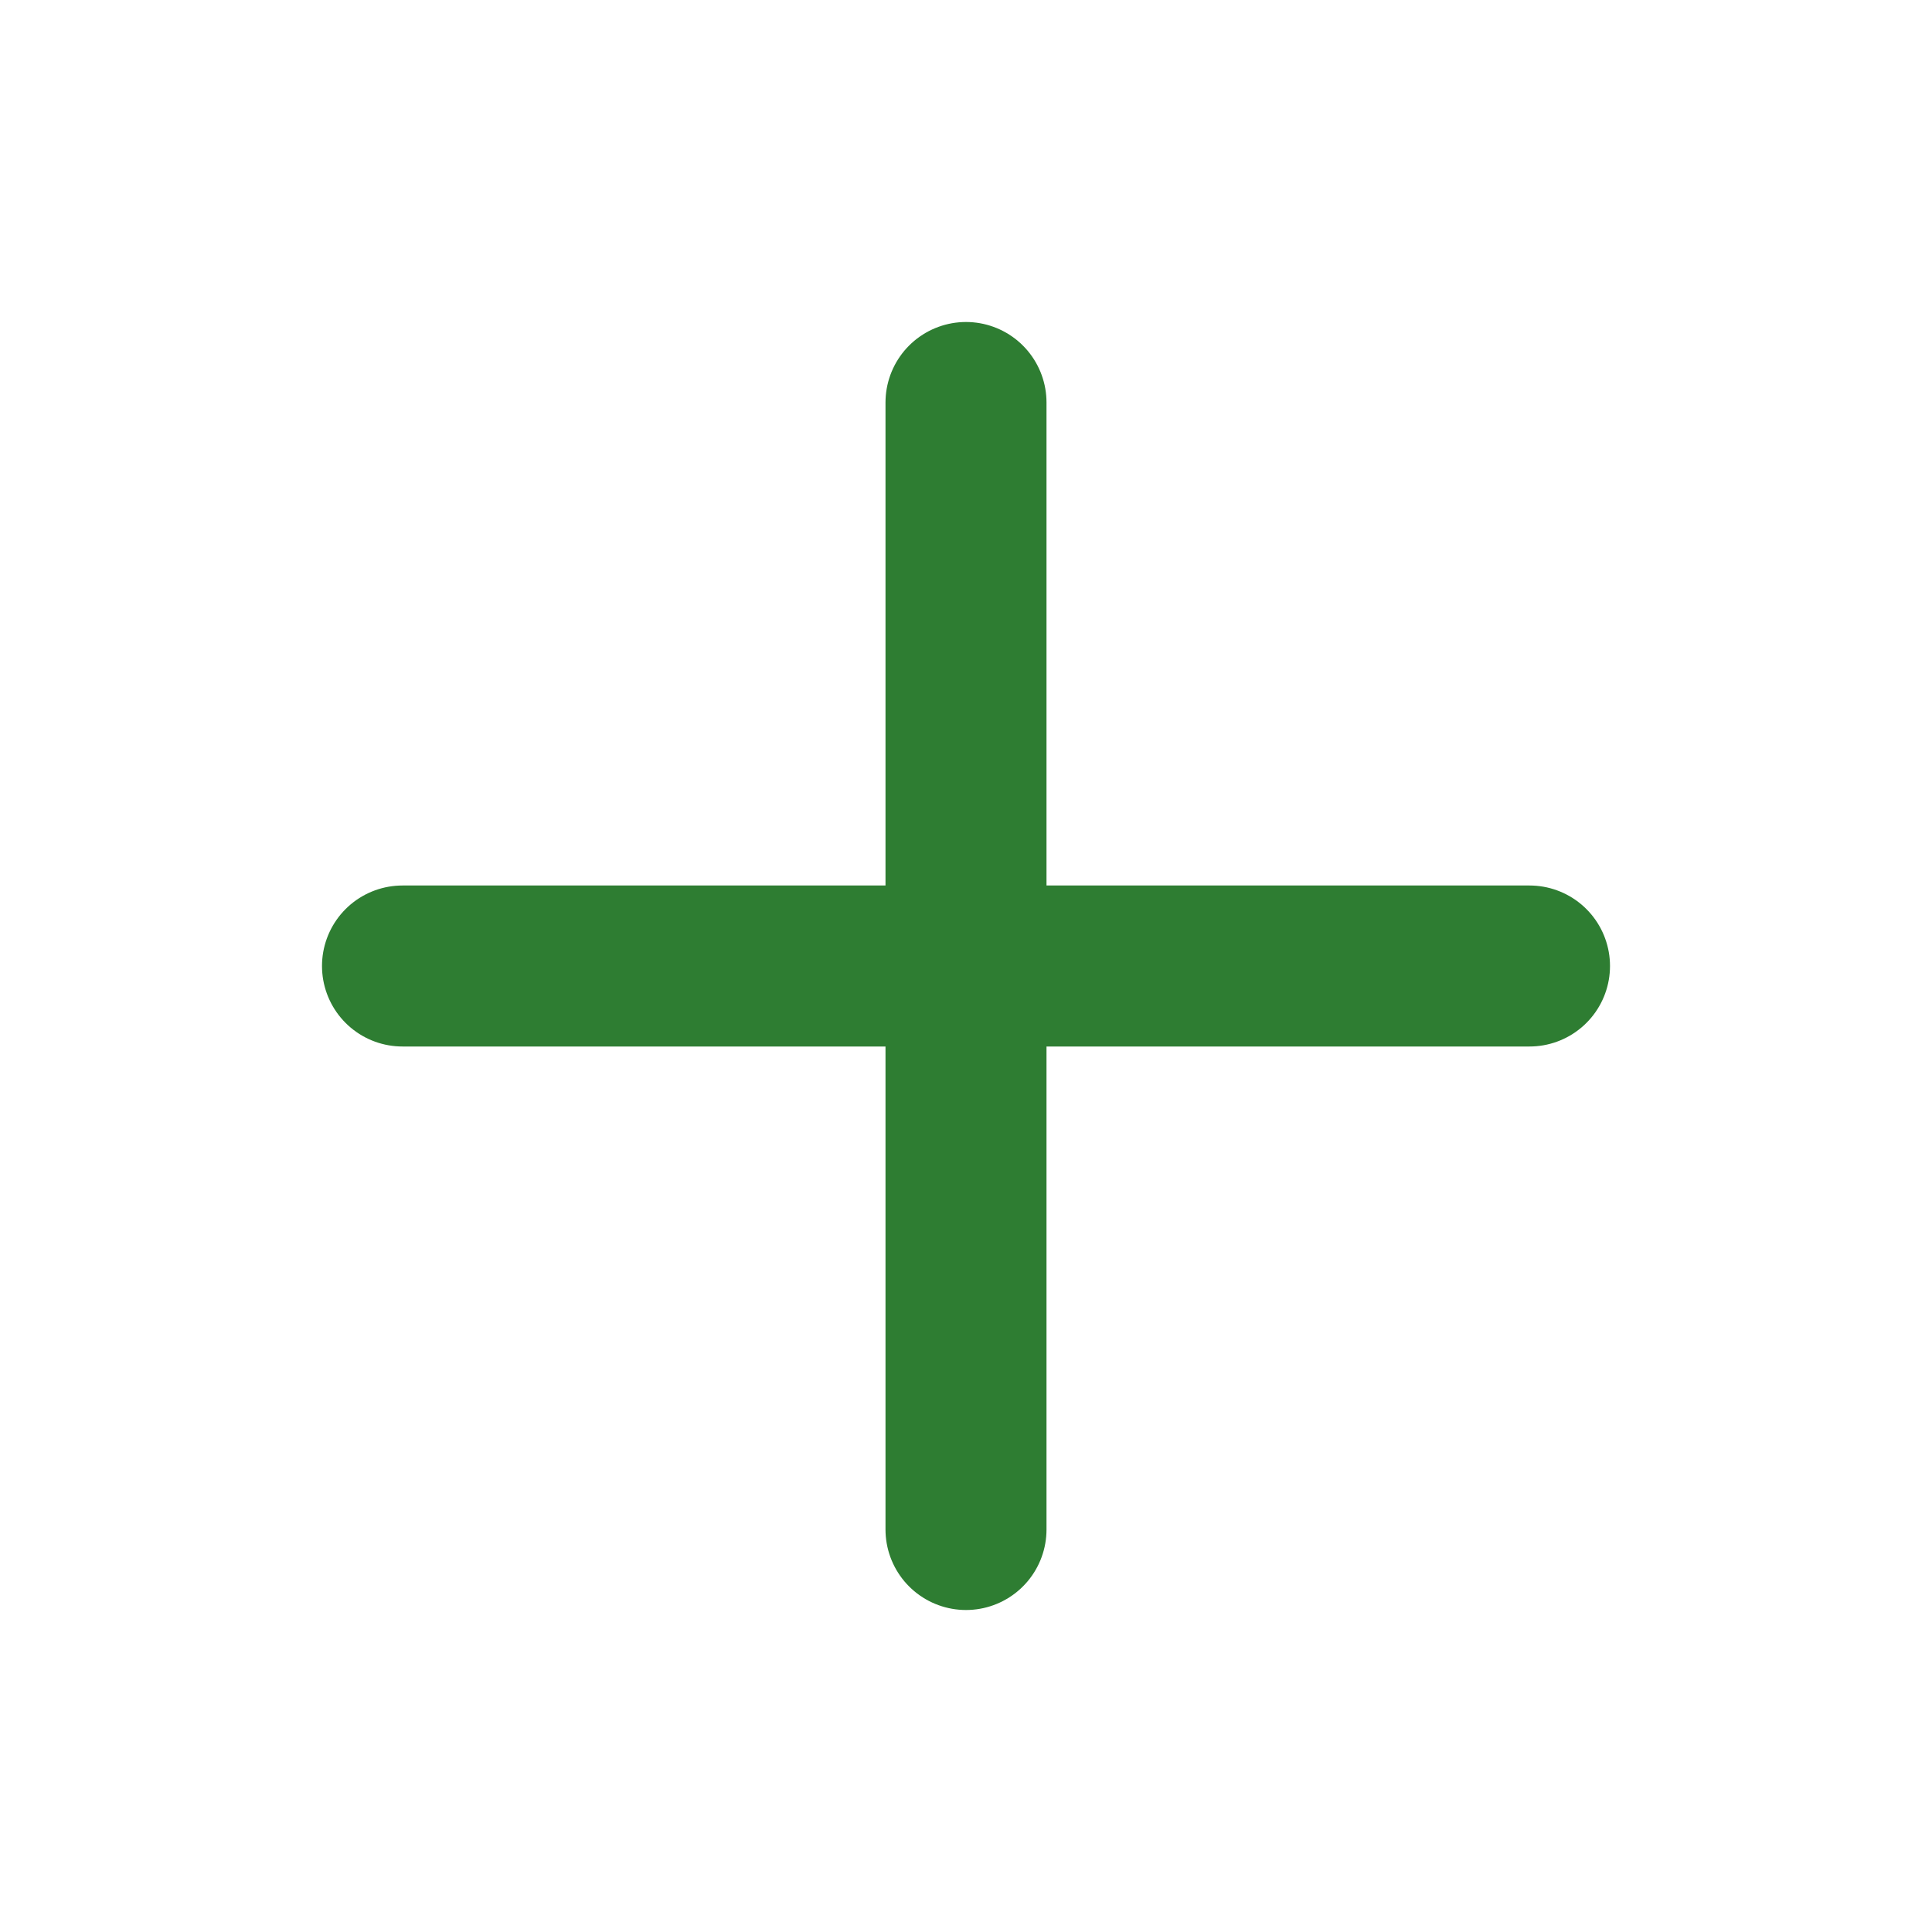
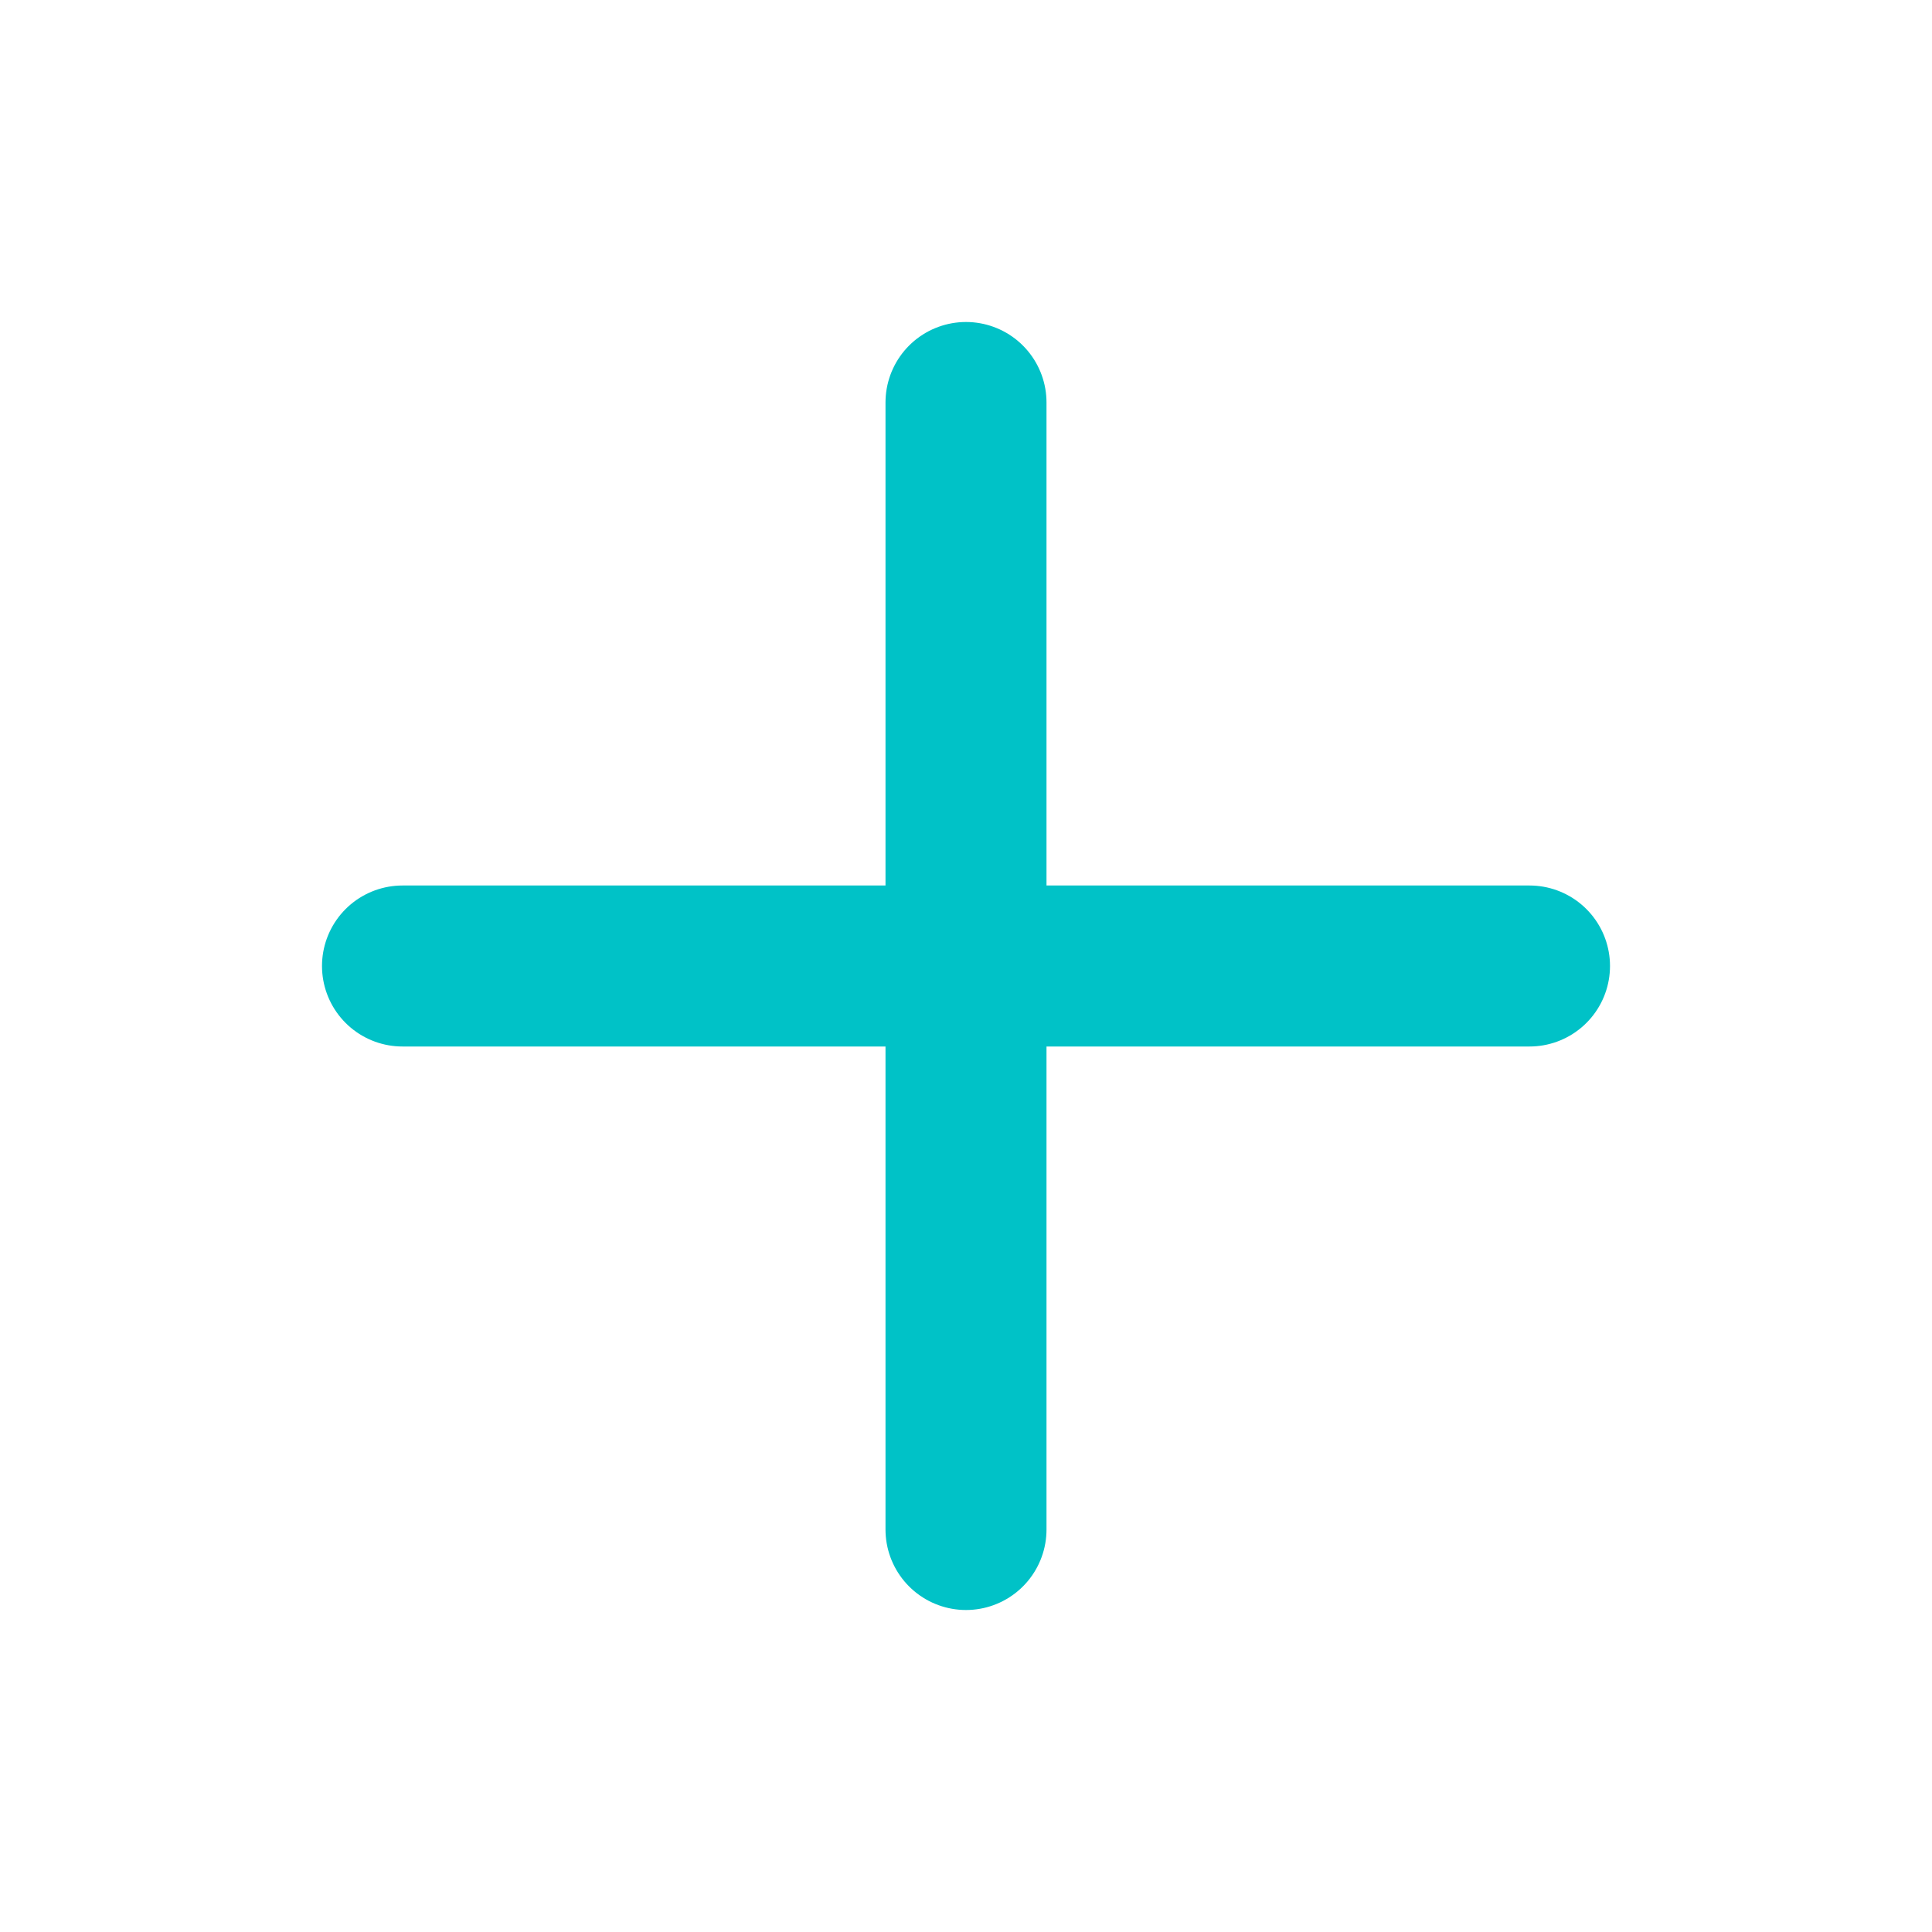
<svg xmlns="http://www.w3.org/2000/svg" width="32px" height="32px" viewBox="0 0 24 24">
  <g id="Complete">
    <g data-name="add" id="add-2">
      <g>
-         <line fill="none" stroke="#2e7d32" stroke-linecap="round" stroke-linejoin="round" stroke-width="2" x1="12" x2="12" y1="19" y2="5" />
-         <line fill="none" stroke="#2e7d32" stroke-linecap="round" stroke-linejoin="round" stroke-width="2" x1="5" x2="19" y1="12" y2="12" />
+         <line fill="none" stroke="#00C2C7" stroke-linecap="round" stroke-linejoin="round" stroke-width="2" x1="12" x2="12" y1="19" y2="5" />
+         <line fill="none" stroke="#00C2C7" stroke-linecap="round" stroke-linejoin="round" stroke-width="2" x1="5" x2="19" y1="12" y2="12" />
      </g>
    </g>
  </g>
</svg>
